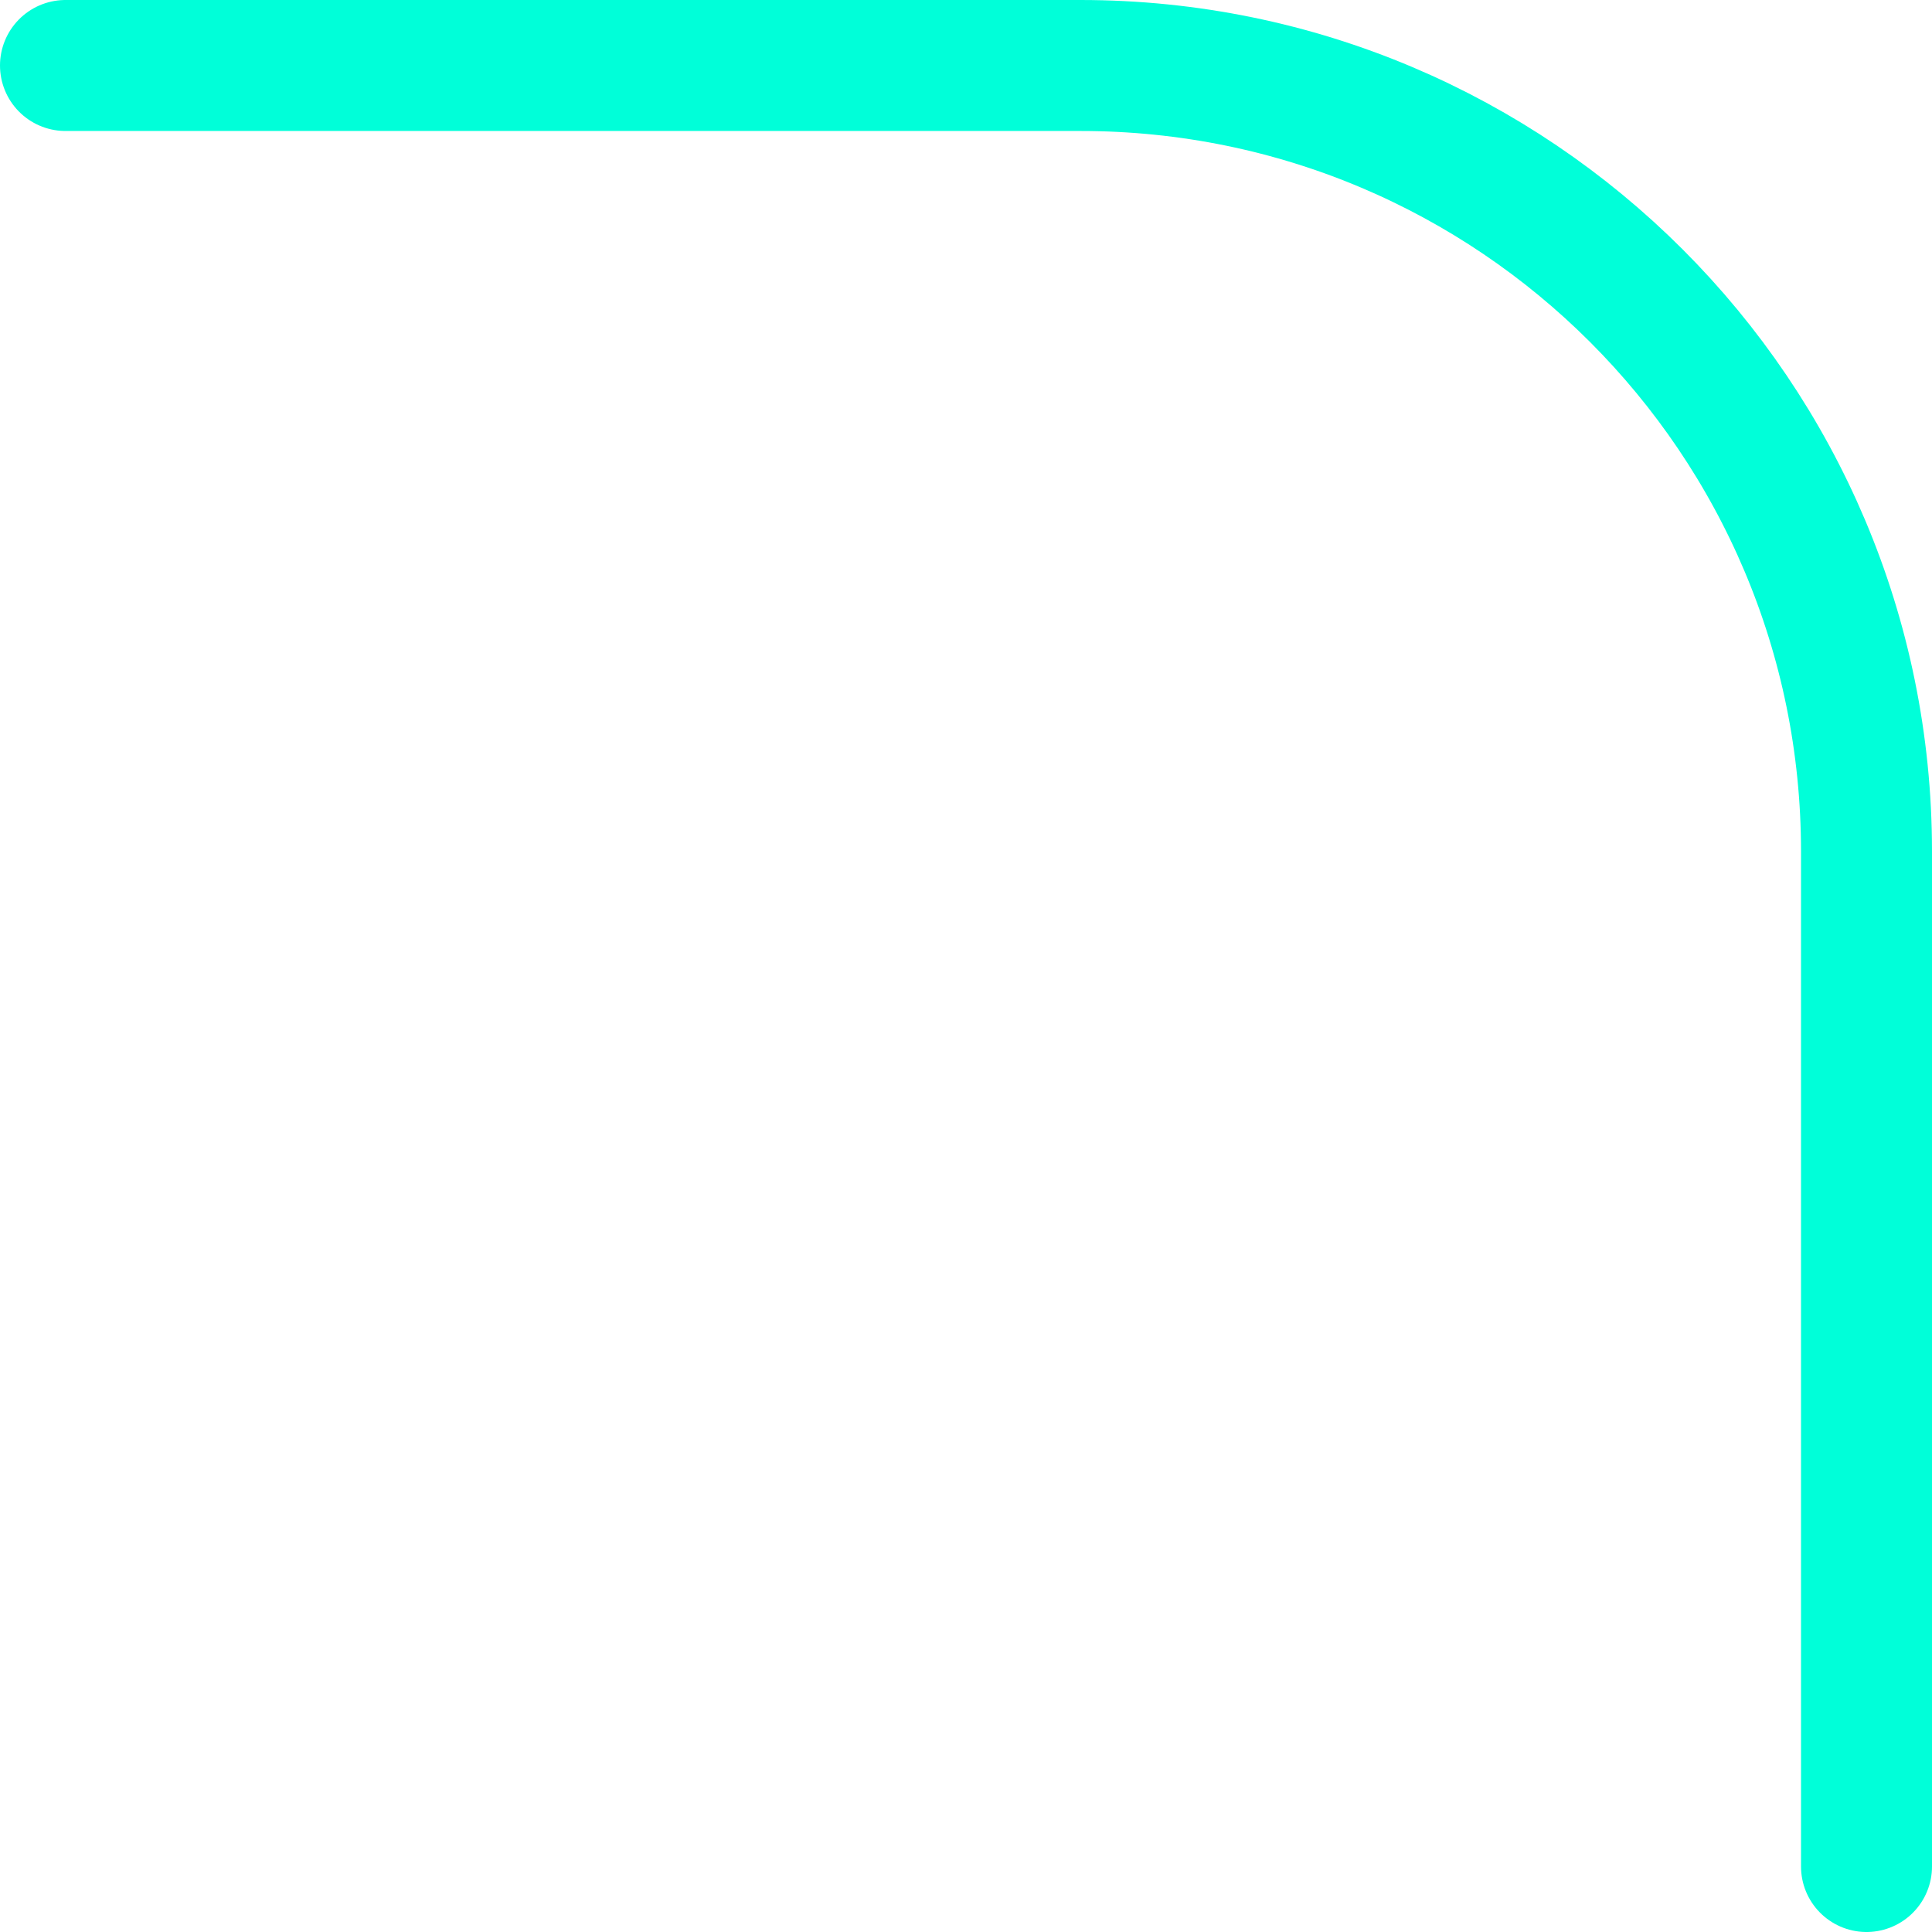
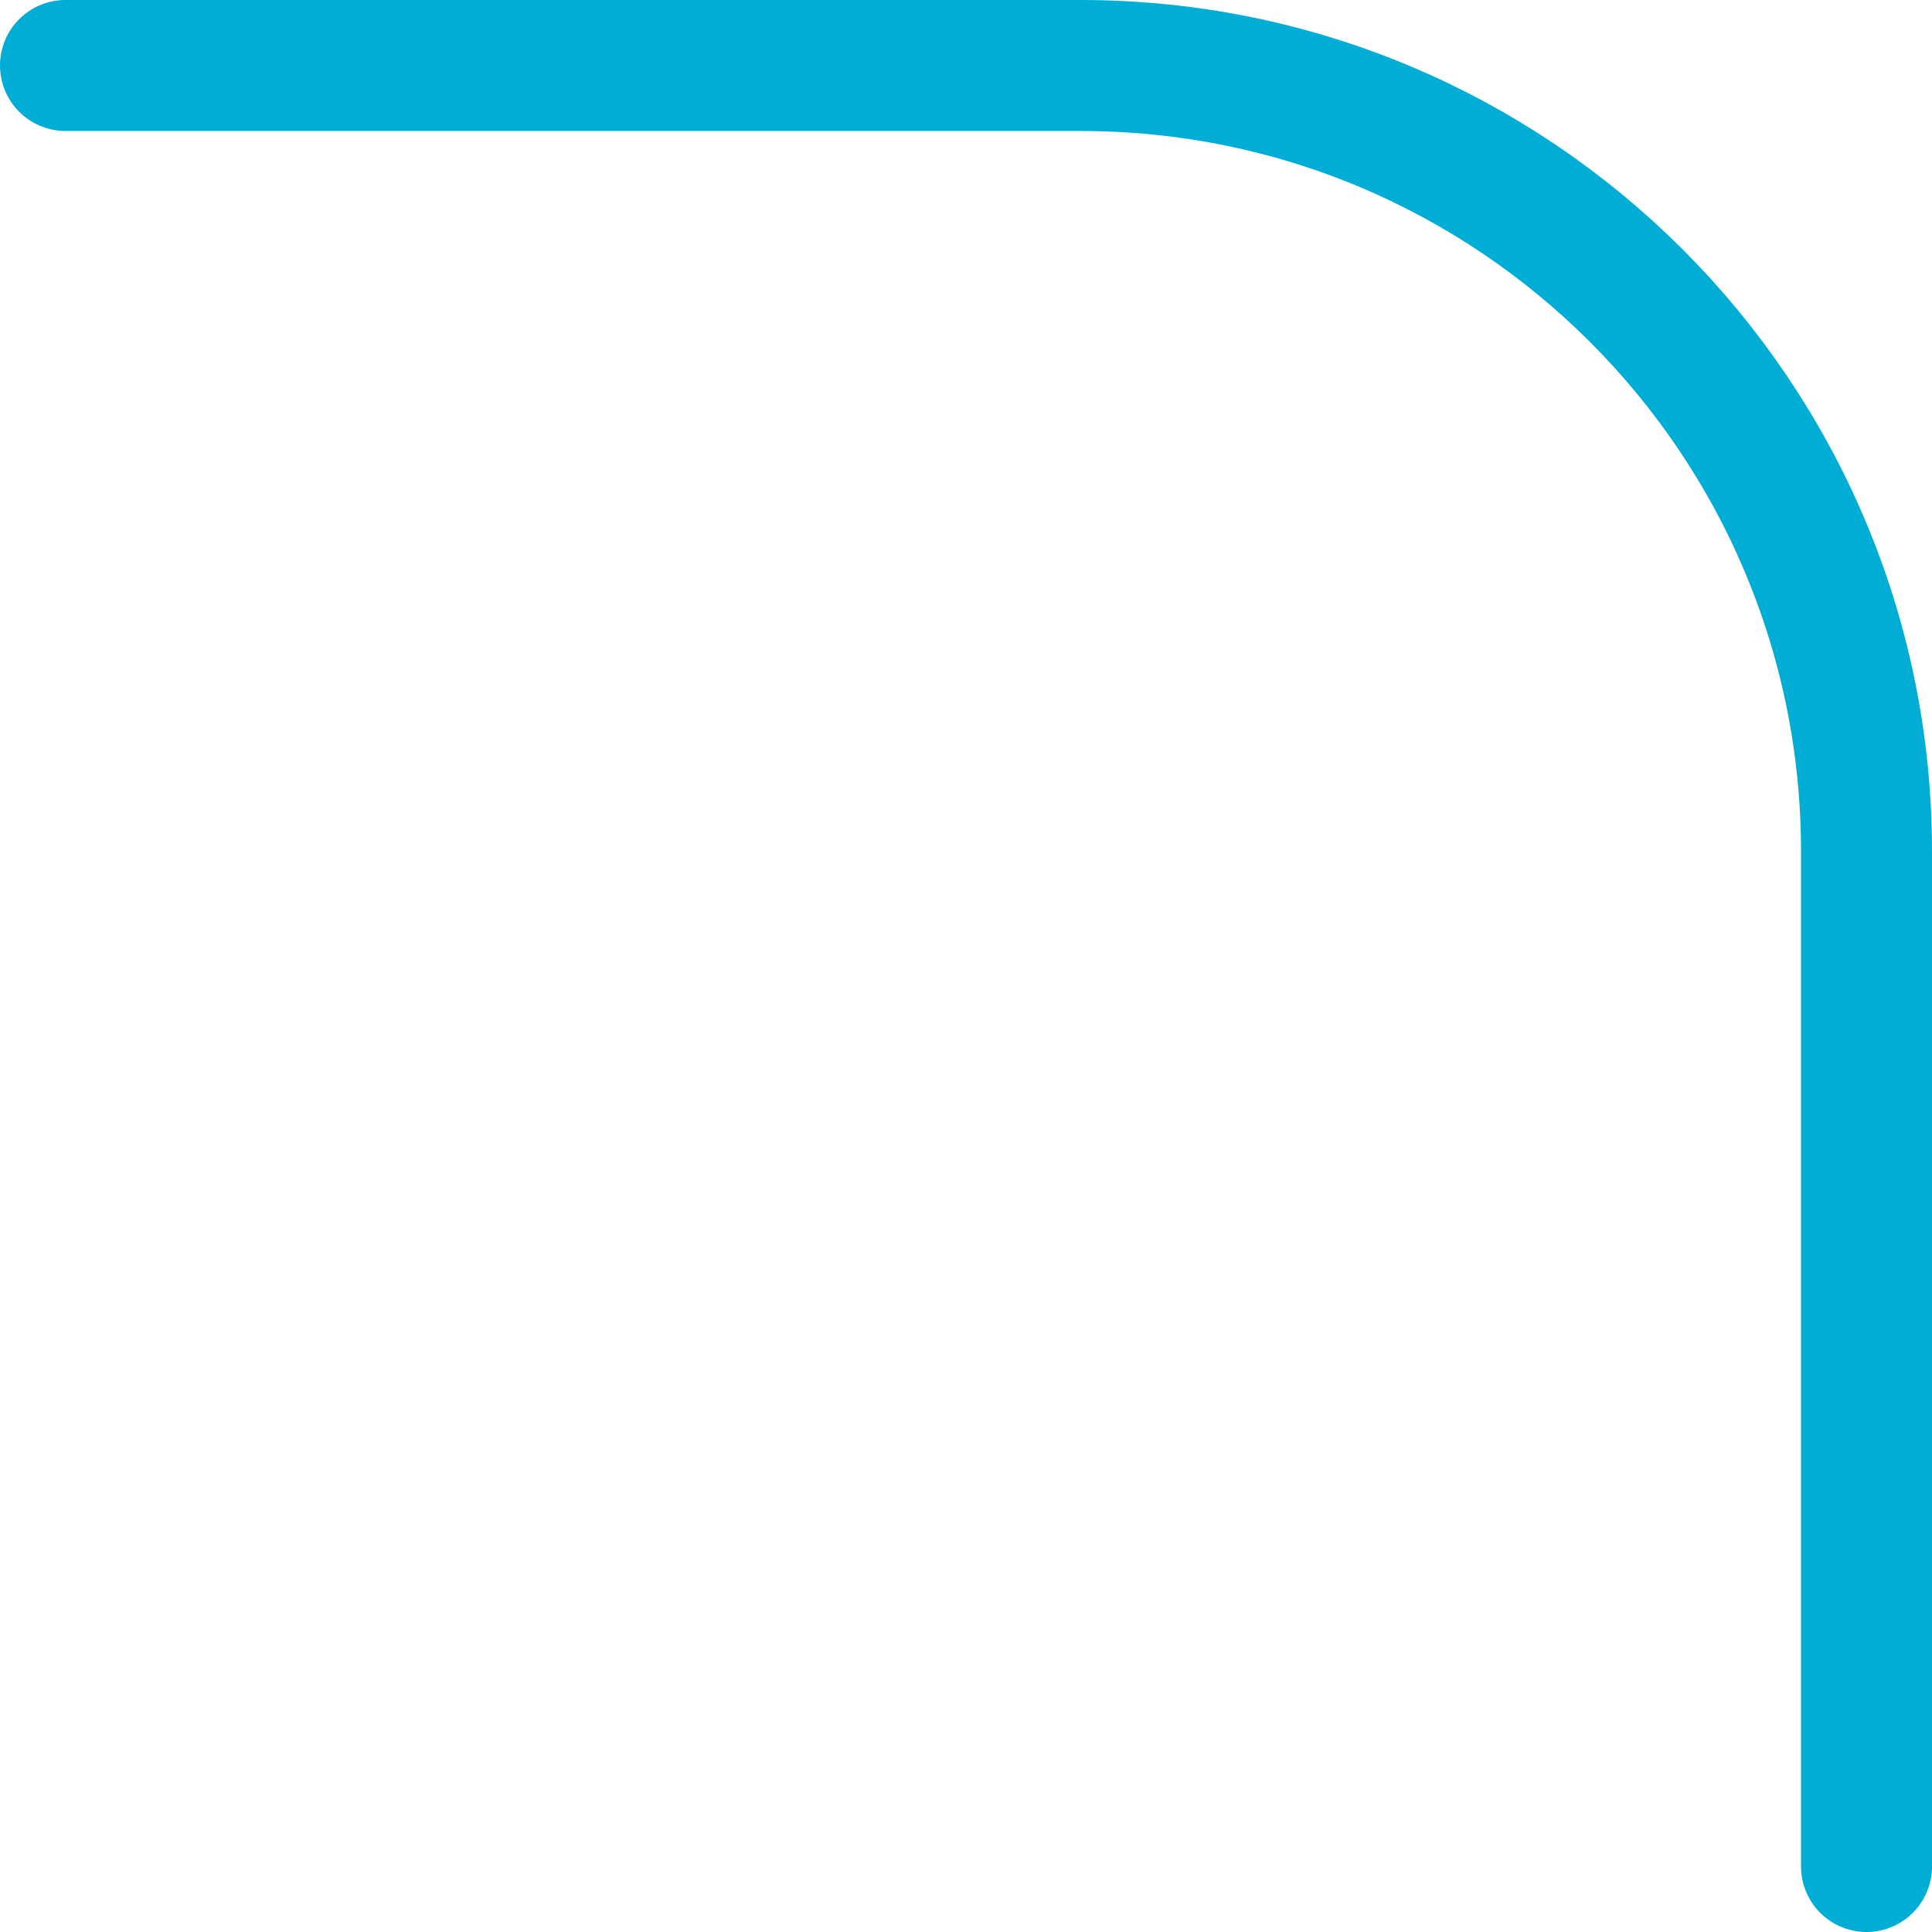
<svg xmlns="http://www.w3.org/2000/svg" width="59" height="59" viewBox="0 0 59 59" fill="none">
-   <path d="M2 2H33C46.255 2 57 12.745 57 26V57" stroke="#00FFD9" stroke-width="4" stroke-linecap="round" />
+   <path d="M2 2H33C46.255 2 57 12.745 57 26V57" stroke="#00ADD4" stroke-width="4" stroke-linecap="round" />
</svg>
